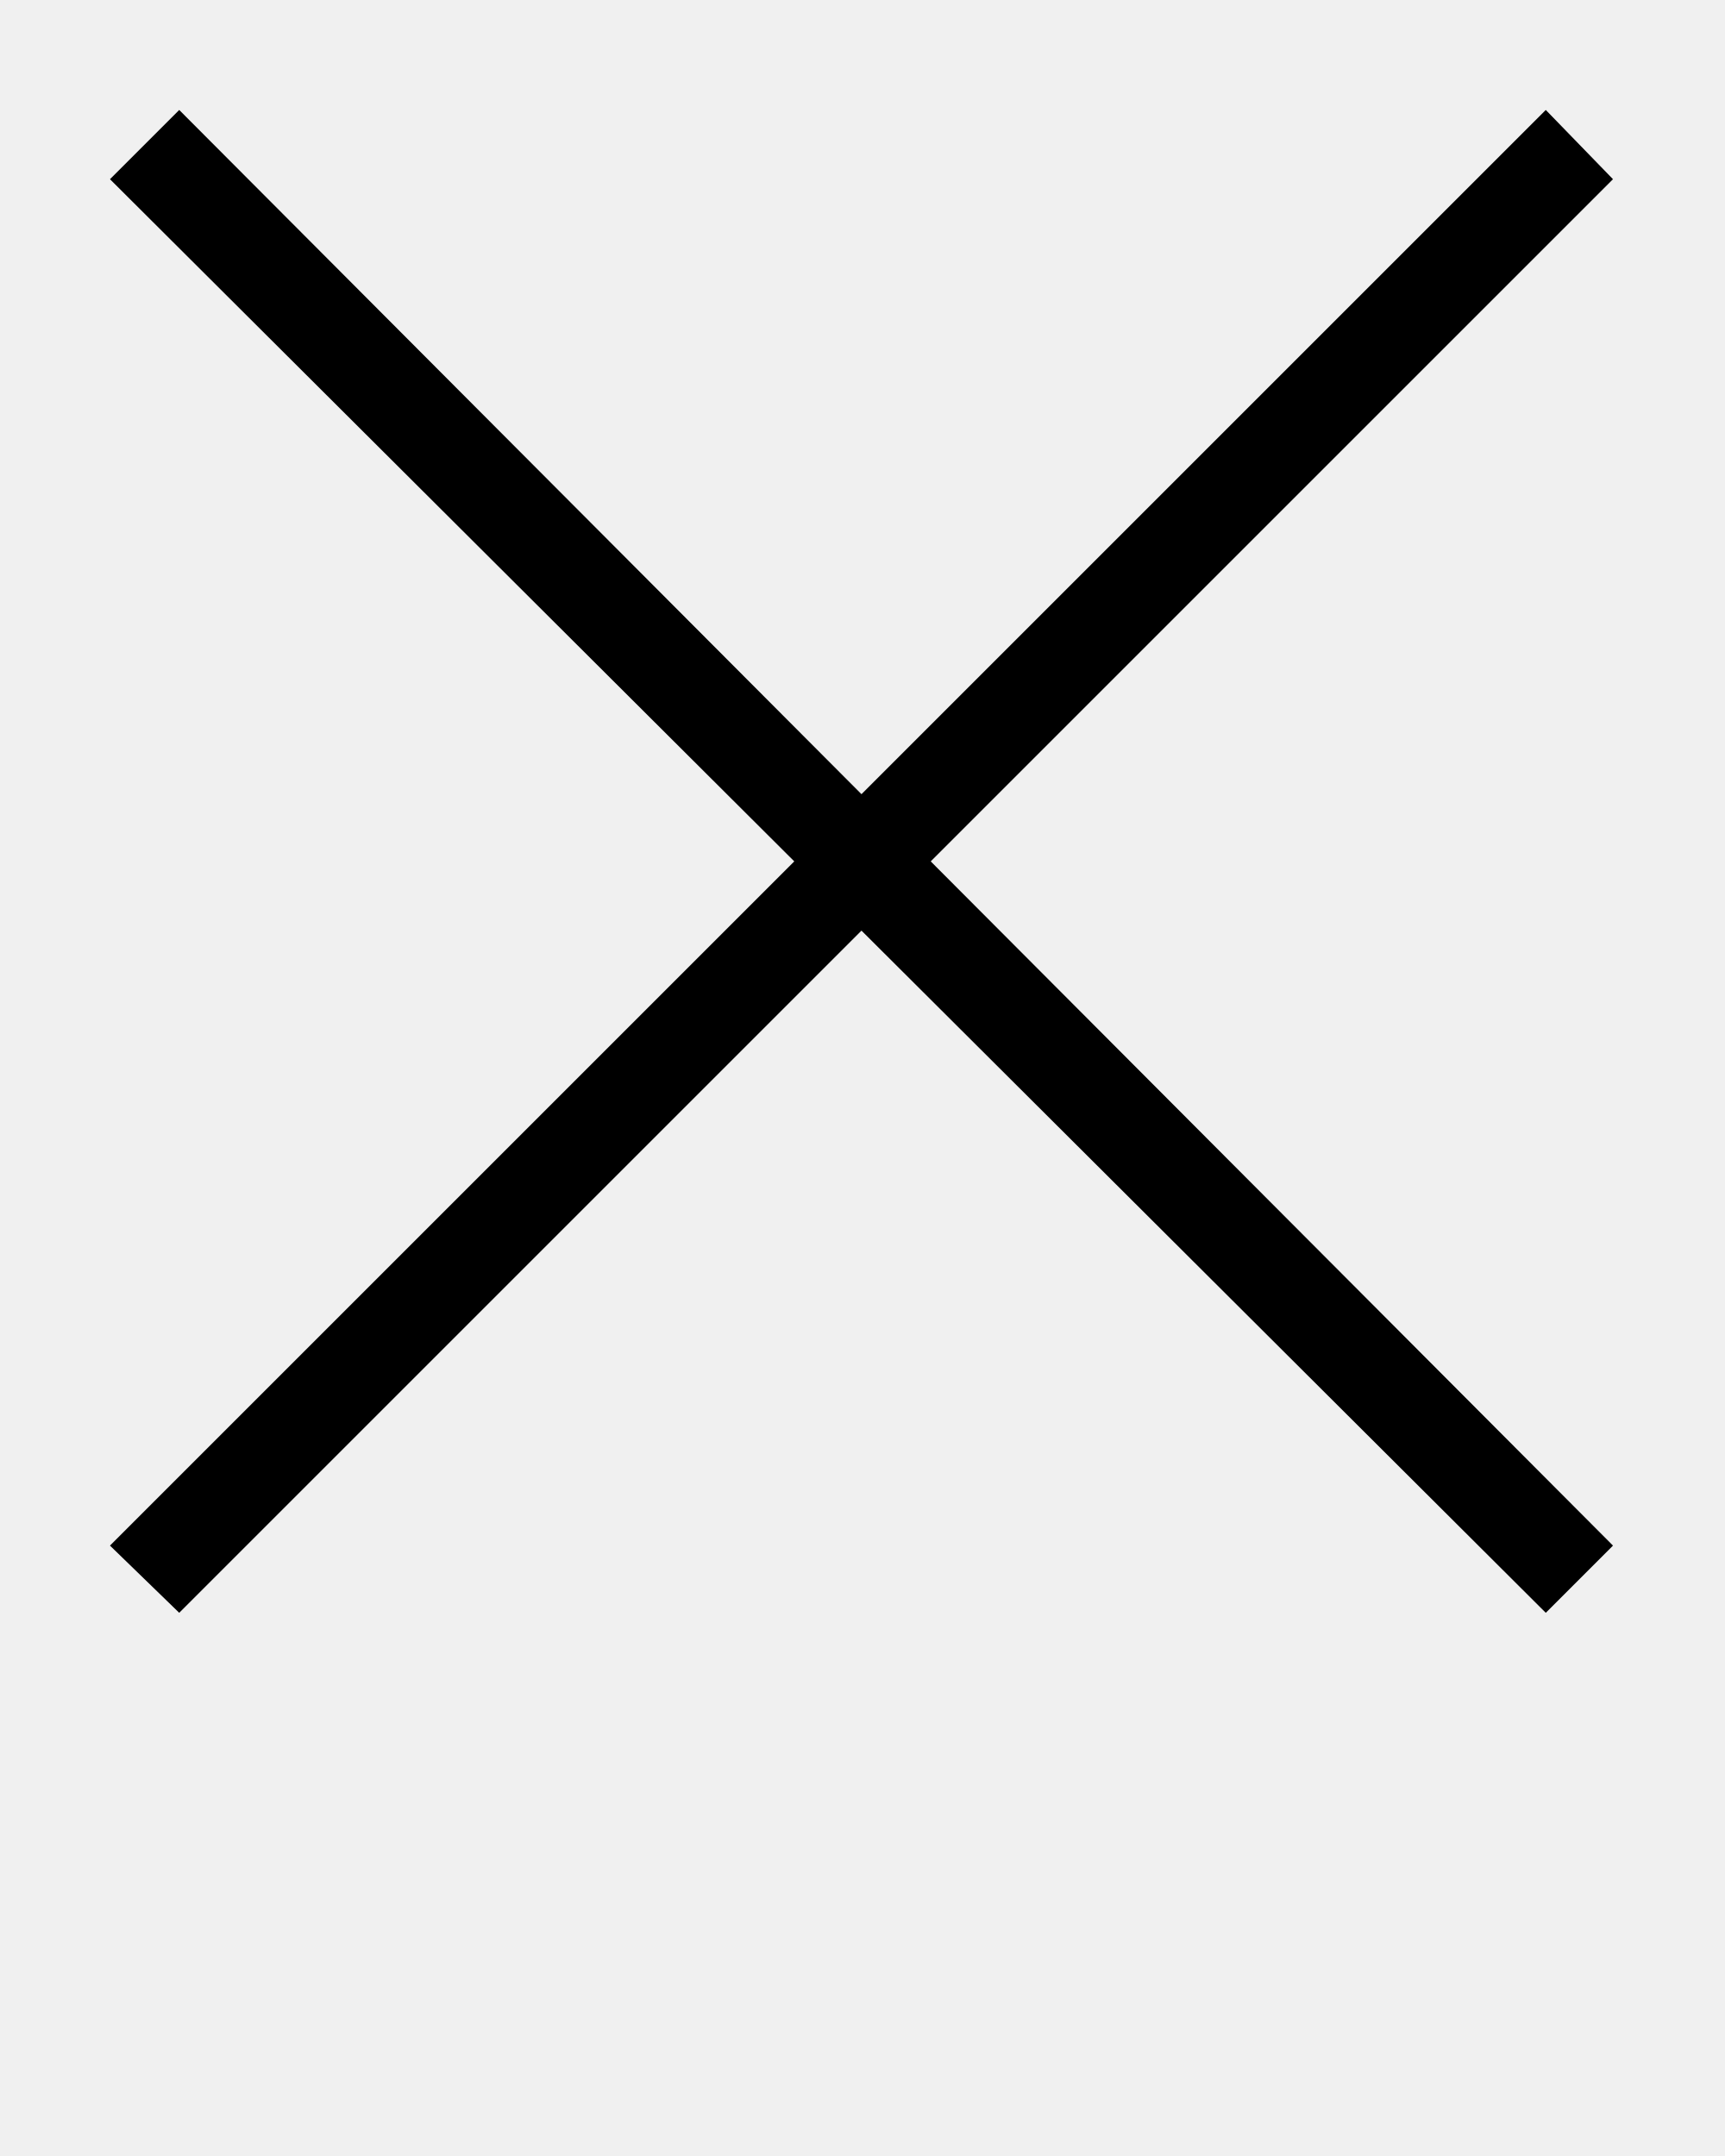
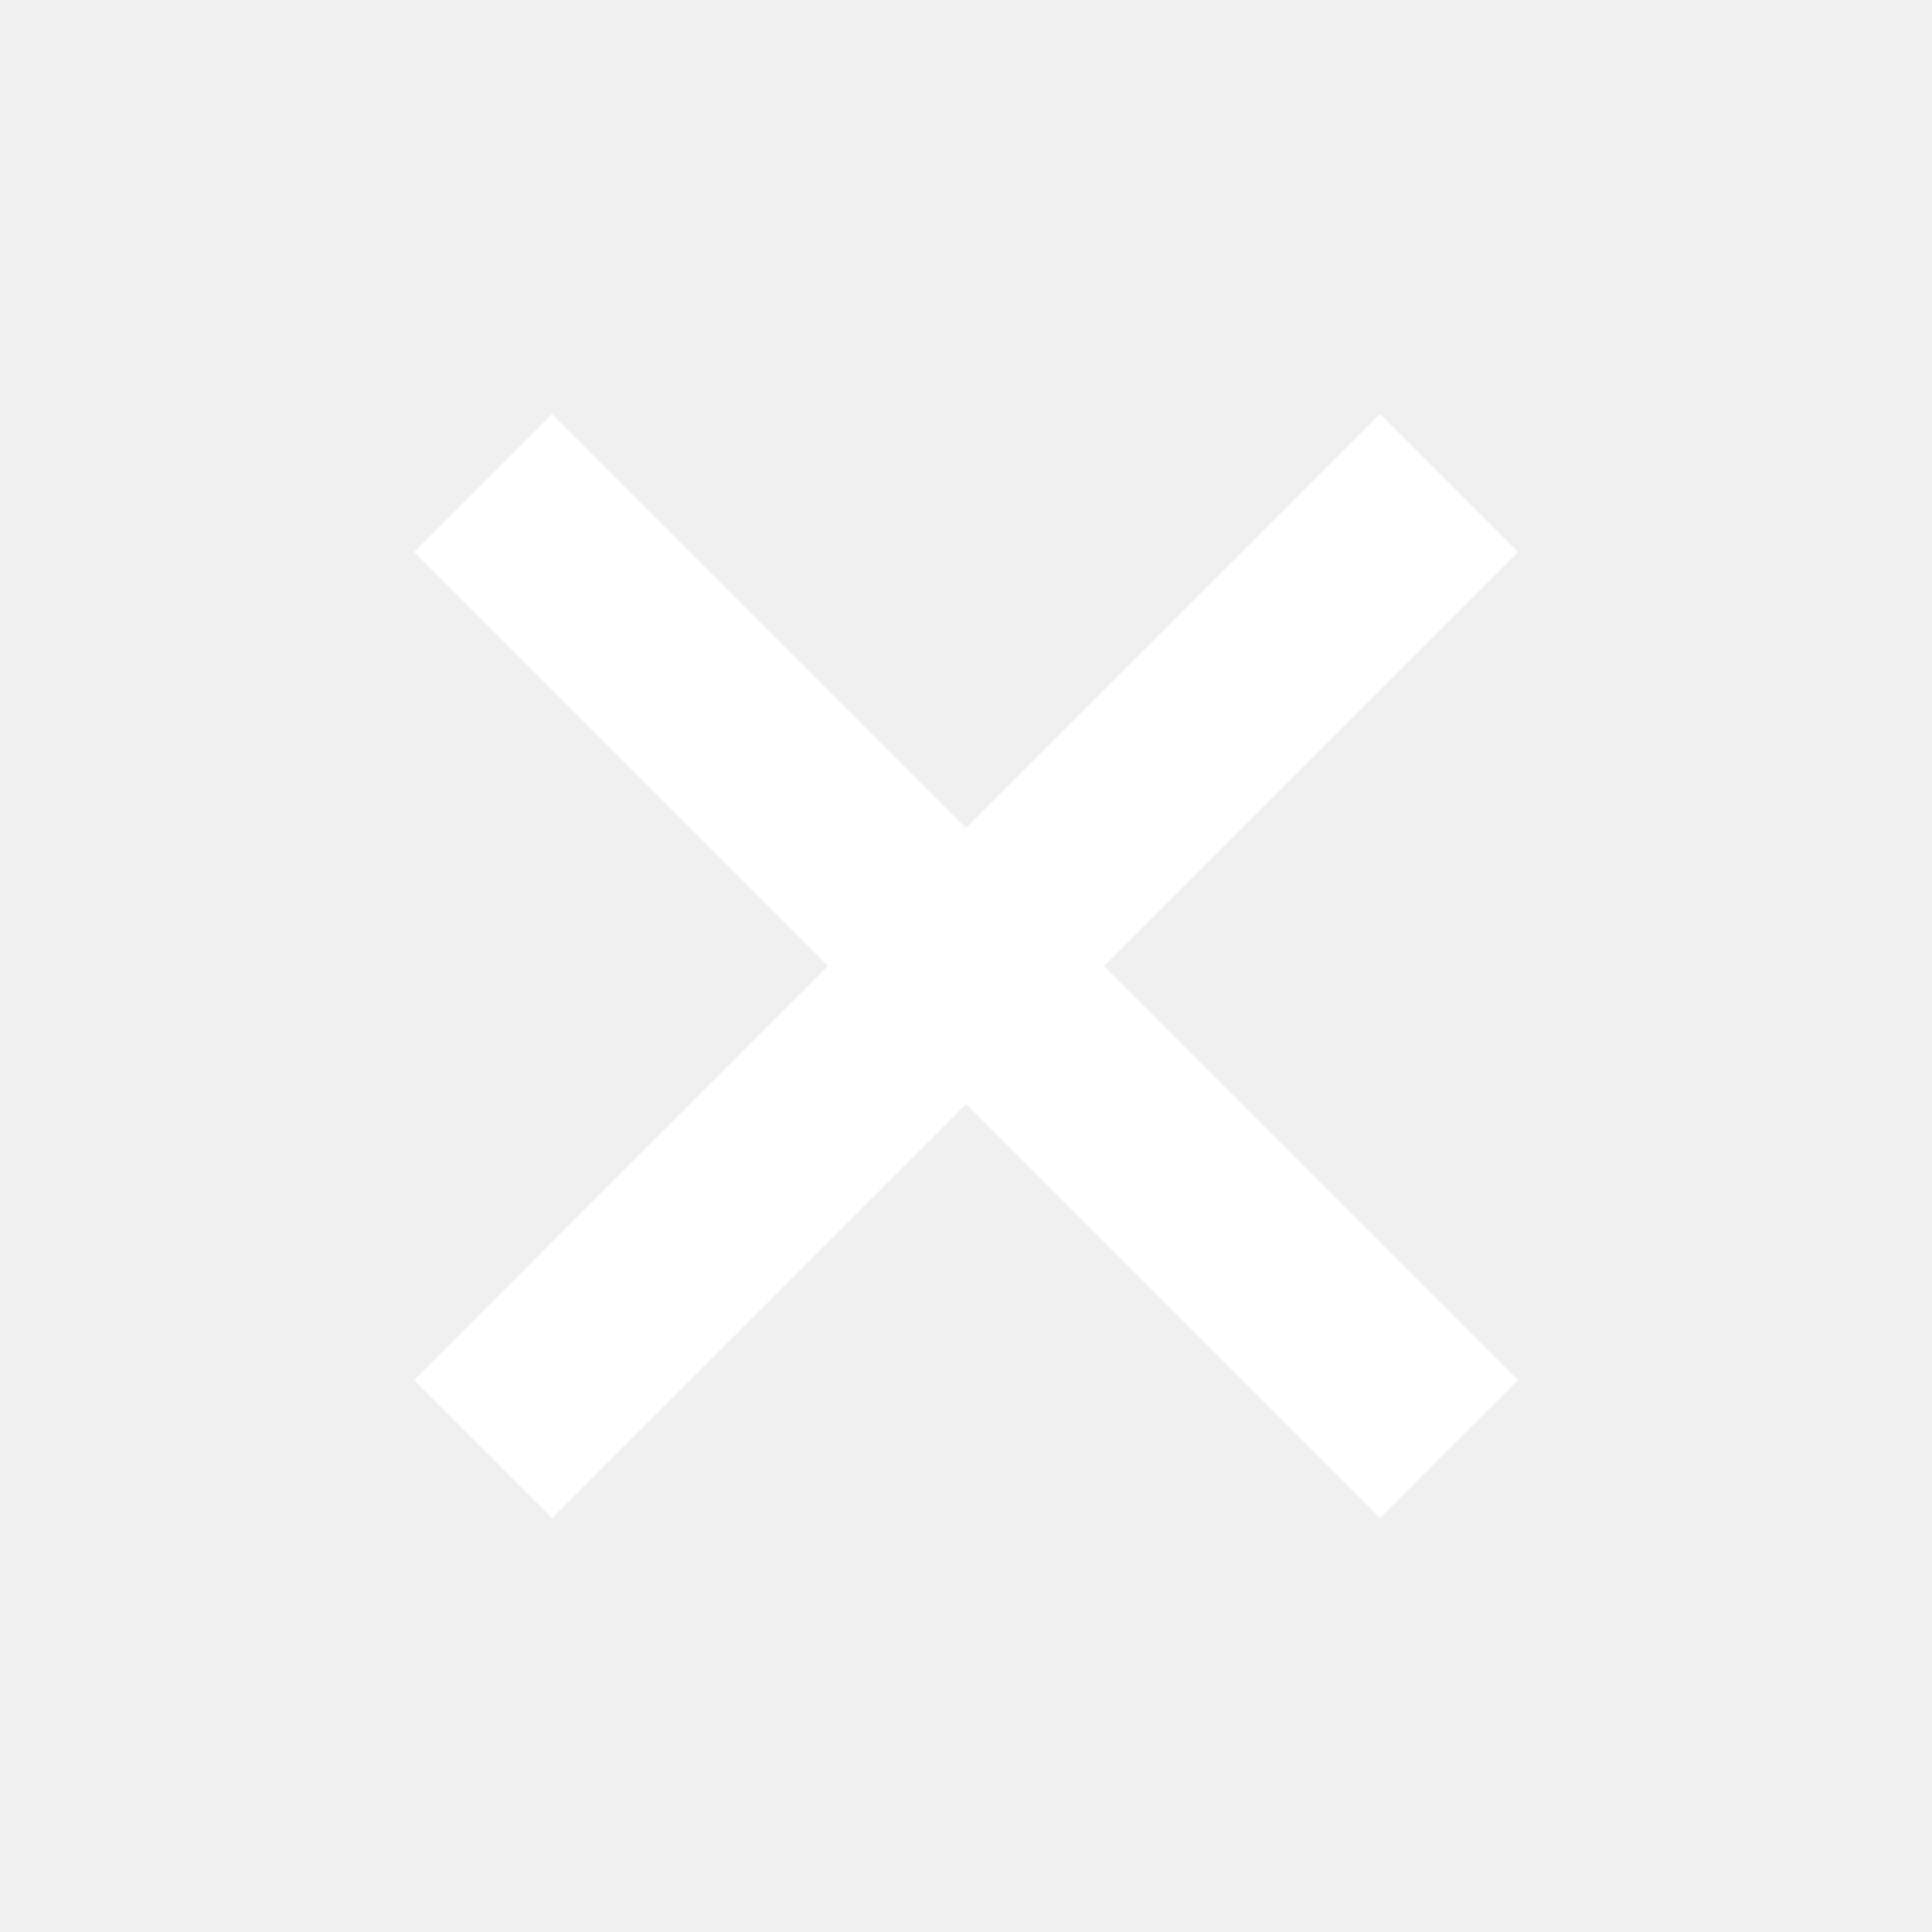
- <svg xmlns="http://www.w3.org/2000/svg" xml:space="preserve" version="1.1" viewBox="0 0 847 1058.75">
-   <g>
-     <polygon class="fil0" points="54,88 390,423 54,759 88,792 423,457 759,792 792,759 457,423 792,88 759,54 423,390 88,54 " />
-   </g>
+ <svg xmlns="http://www.w3.org/2000/svg" width="28.284" height="28.284" viewBox="0 0 28.284 28.284">
+   <path id="add_FILL0_wght400_GRAD0_opsz24" d="M208.571-748.572H200v-2.857h8.571V-760h2.857v8.571H220v2.857h-8.571V-740h-2.857Z" transform="translate(-664.68 395.98) rotate(45)" fill="#fff" />
</svg>
